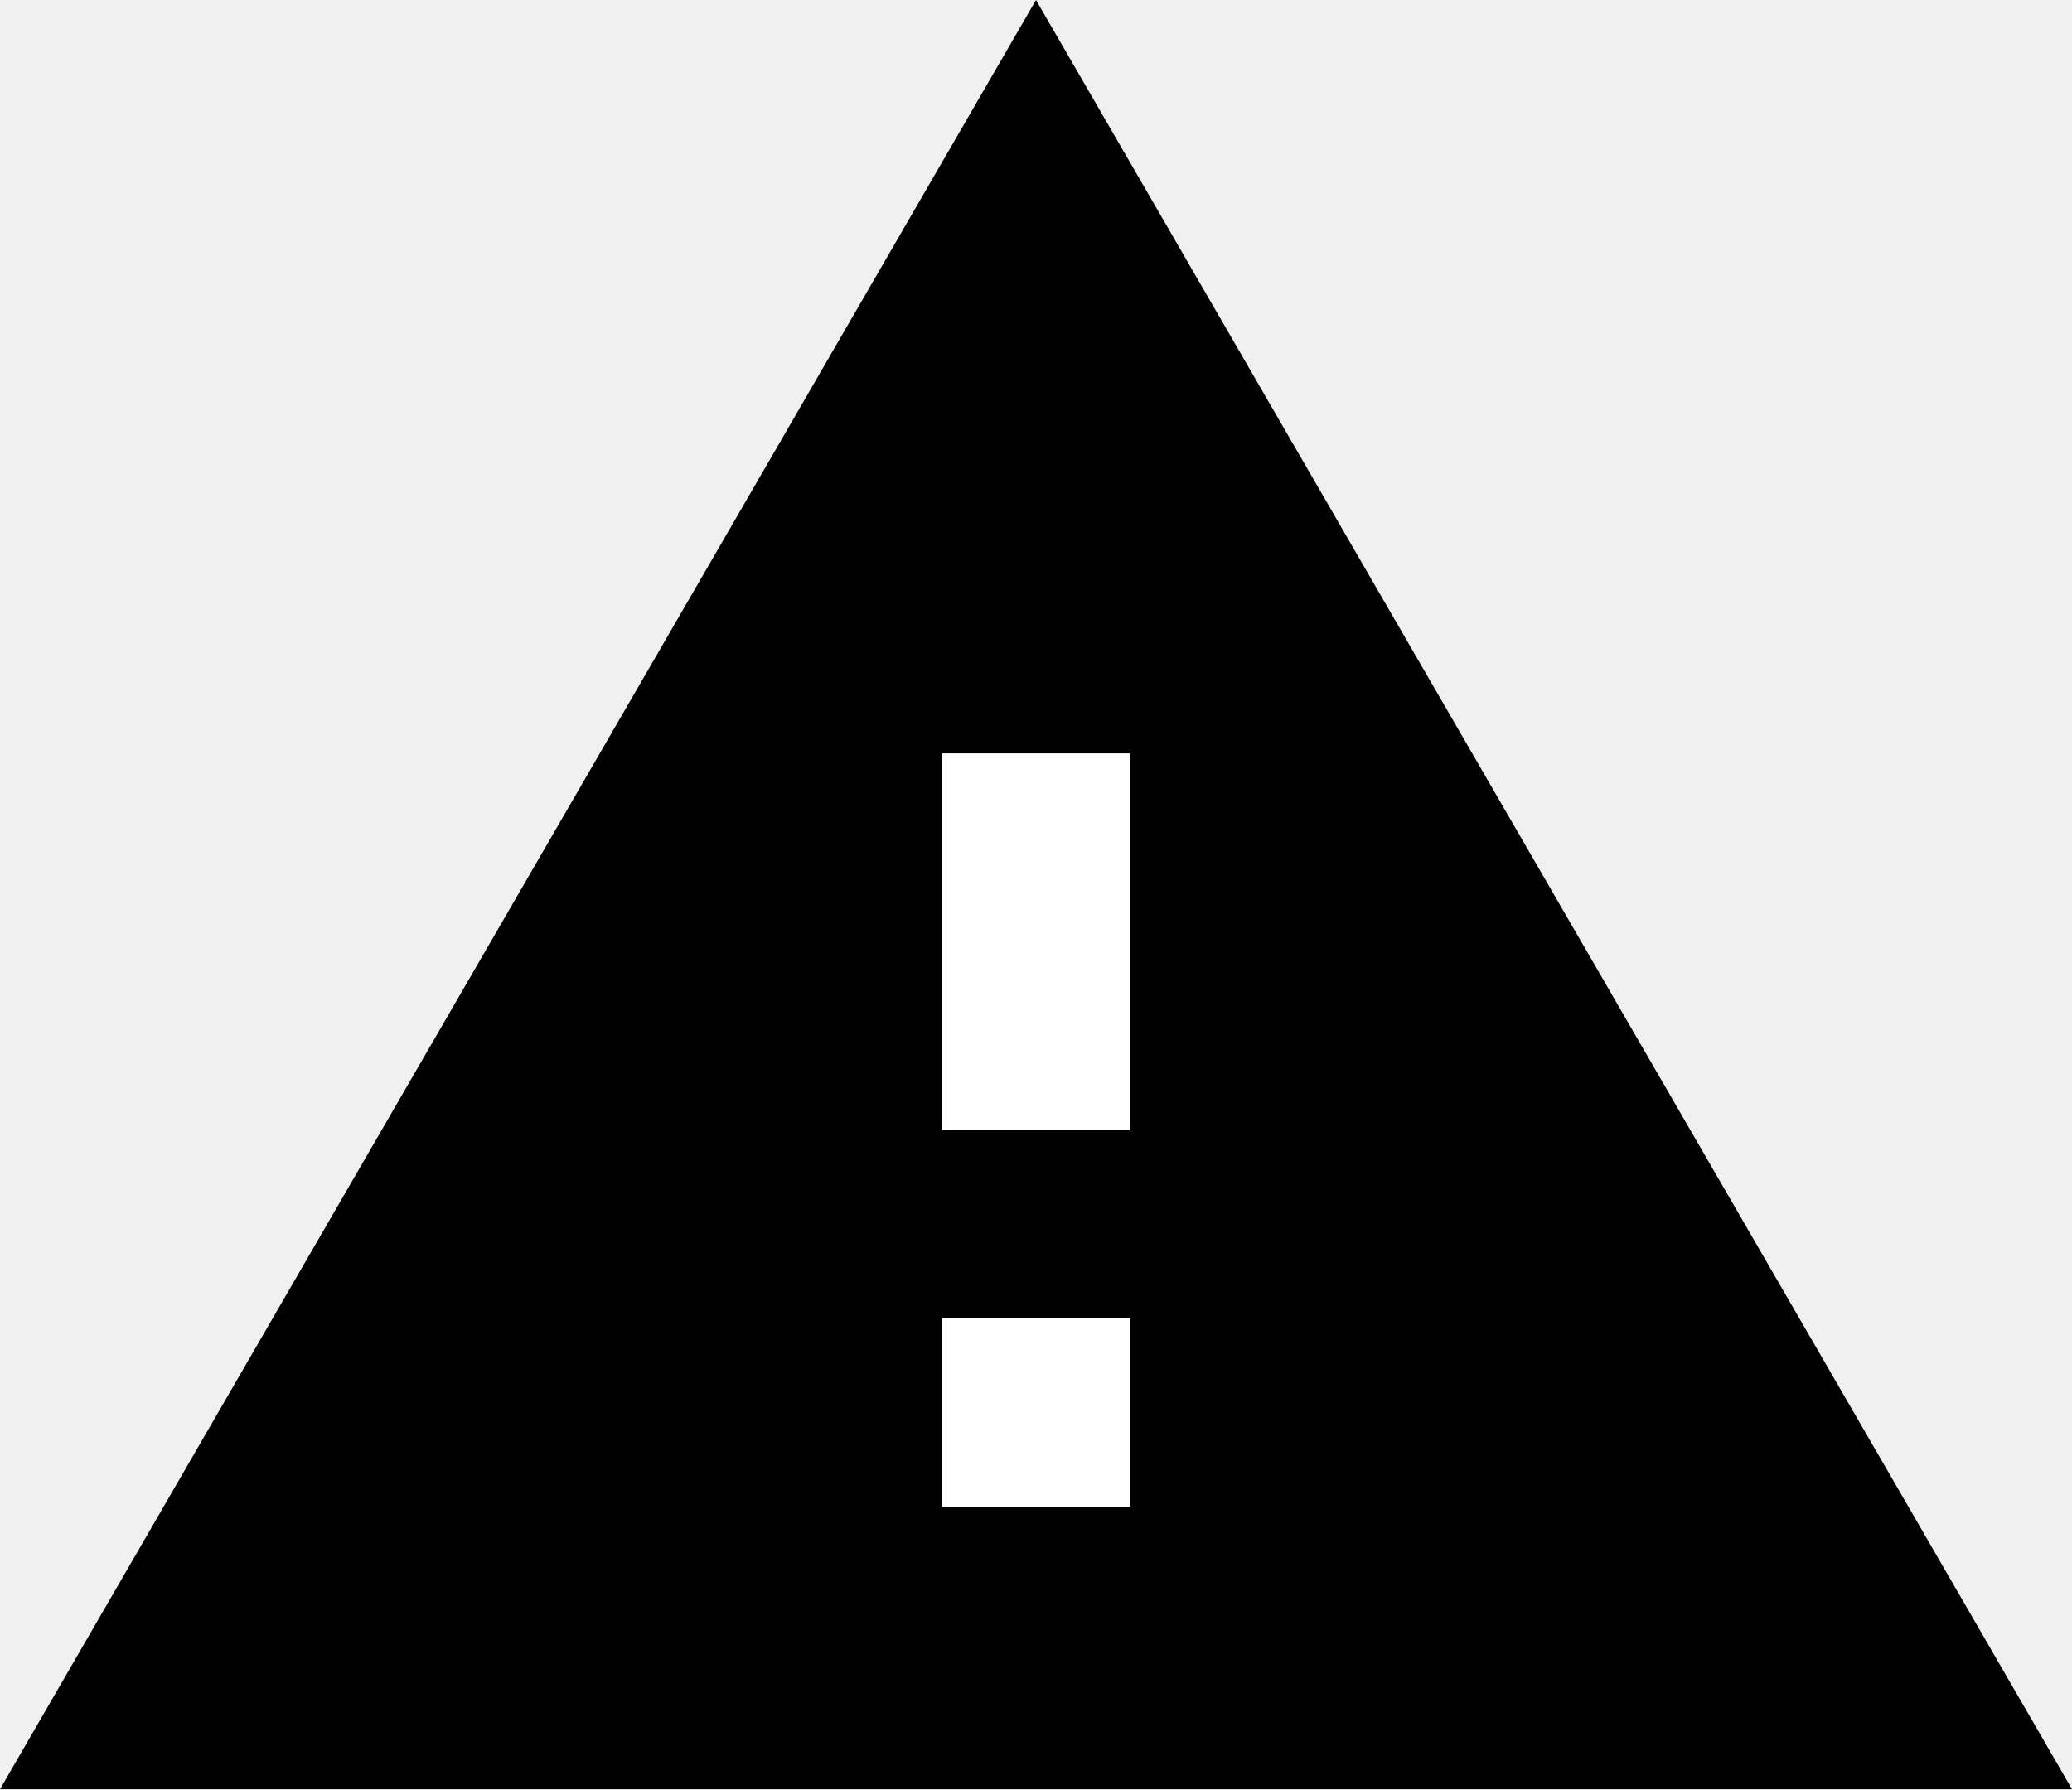
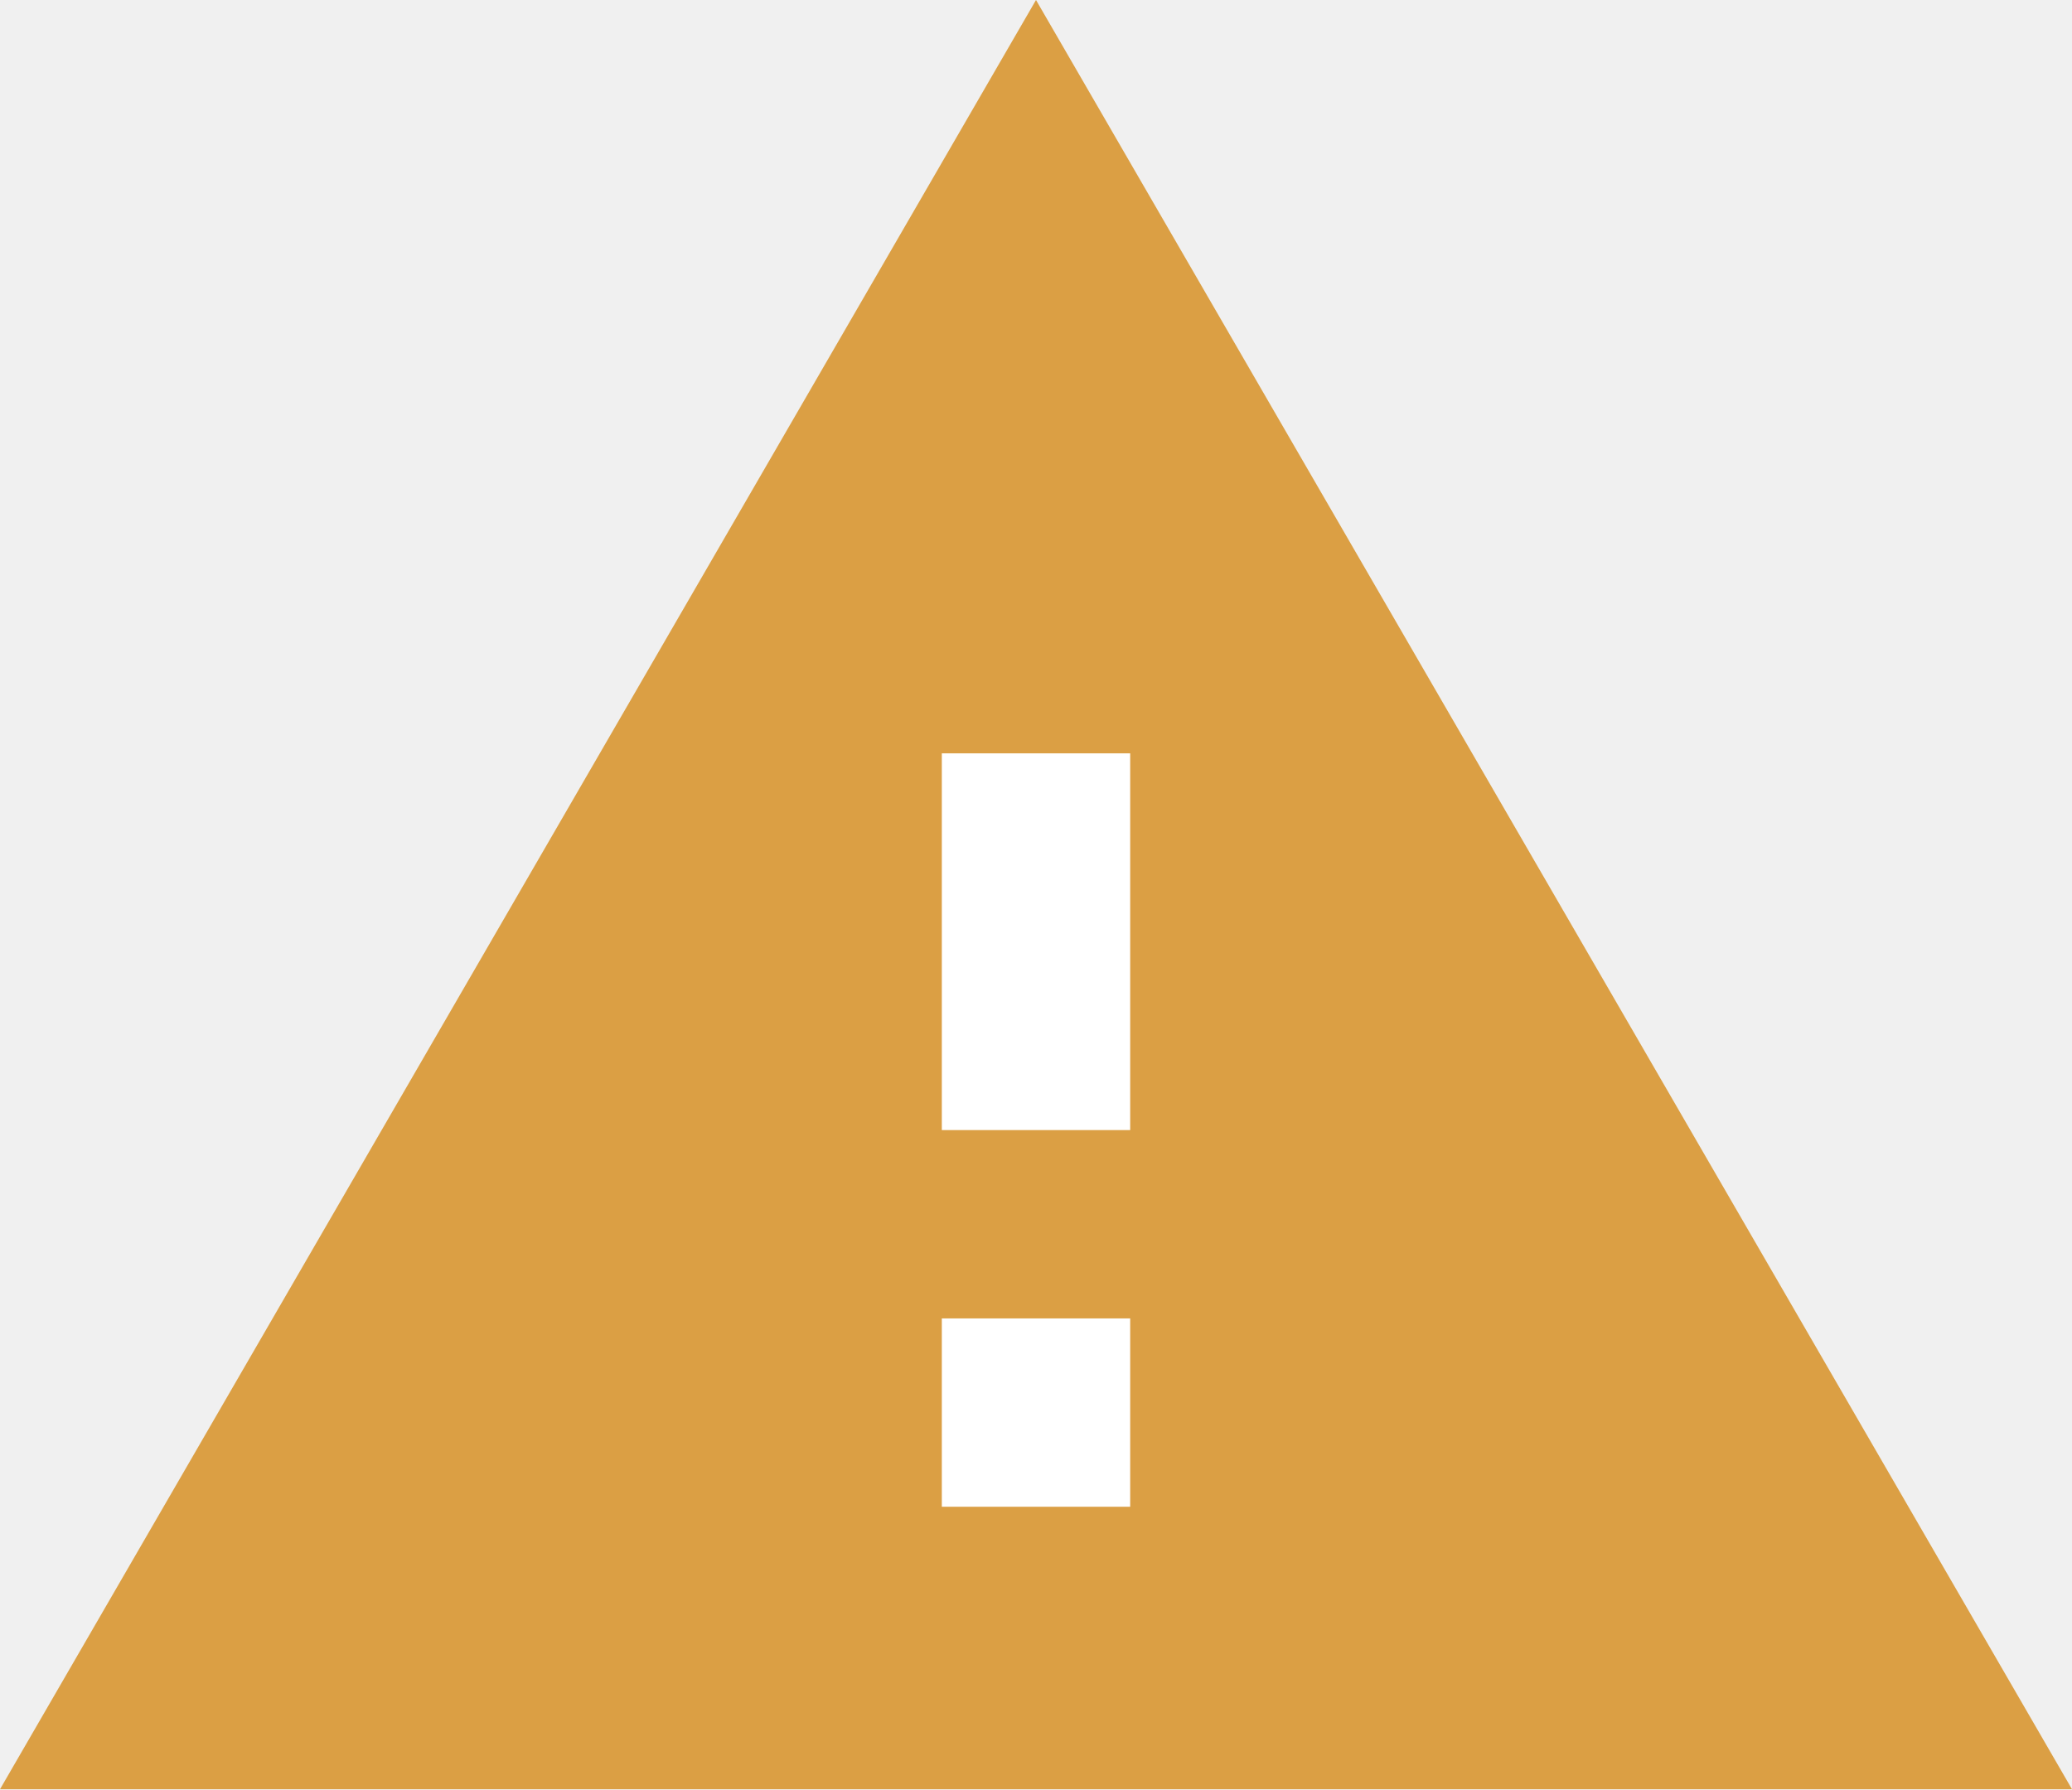
<svg xmlns="http://www.w3.org/2000/svg" width="33" height="28.5" viewBox="0 0 33 28.5">
  <g id="Group_1196" data-name="Group 1196" transform="translate(2955 1802)">
    <path id="Polygon_11" data-name="Polygon 11" d="M12,0,24,20H0Z" transform="translate(-2950 -1796)" fill="#fff" />
-     <path id="Icon_material-warning" data-name="Icon material-warning" d="M1.5,31.5h33L18,3Zm18-4.5h-3V24h3Zm0-6h-3V15h3Z" transform="translate(-2956.5 -1805)" />
+     <path id="Icon_material-warning" data-name="Icon material-warning" d="M1.5,31.5h33L18,3Zm18-4.5h-3V24h3Zm0-6h-3V15h3Z" transform="translate(-2956.5 -1805)" fill="#DB9F44" />
  </g>
</svg>
